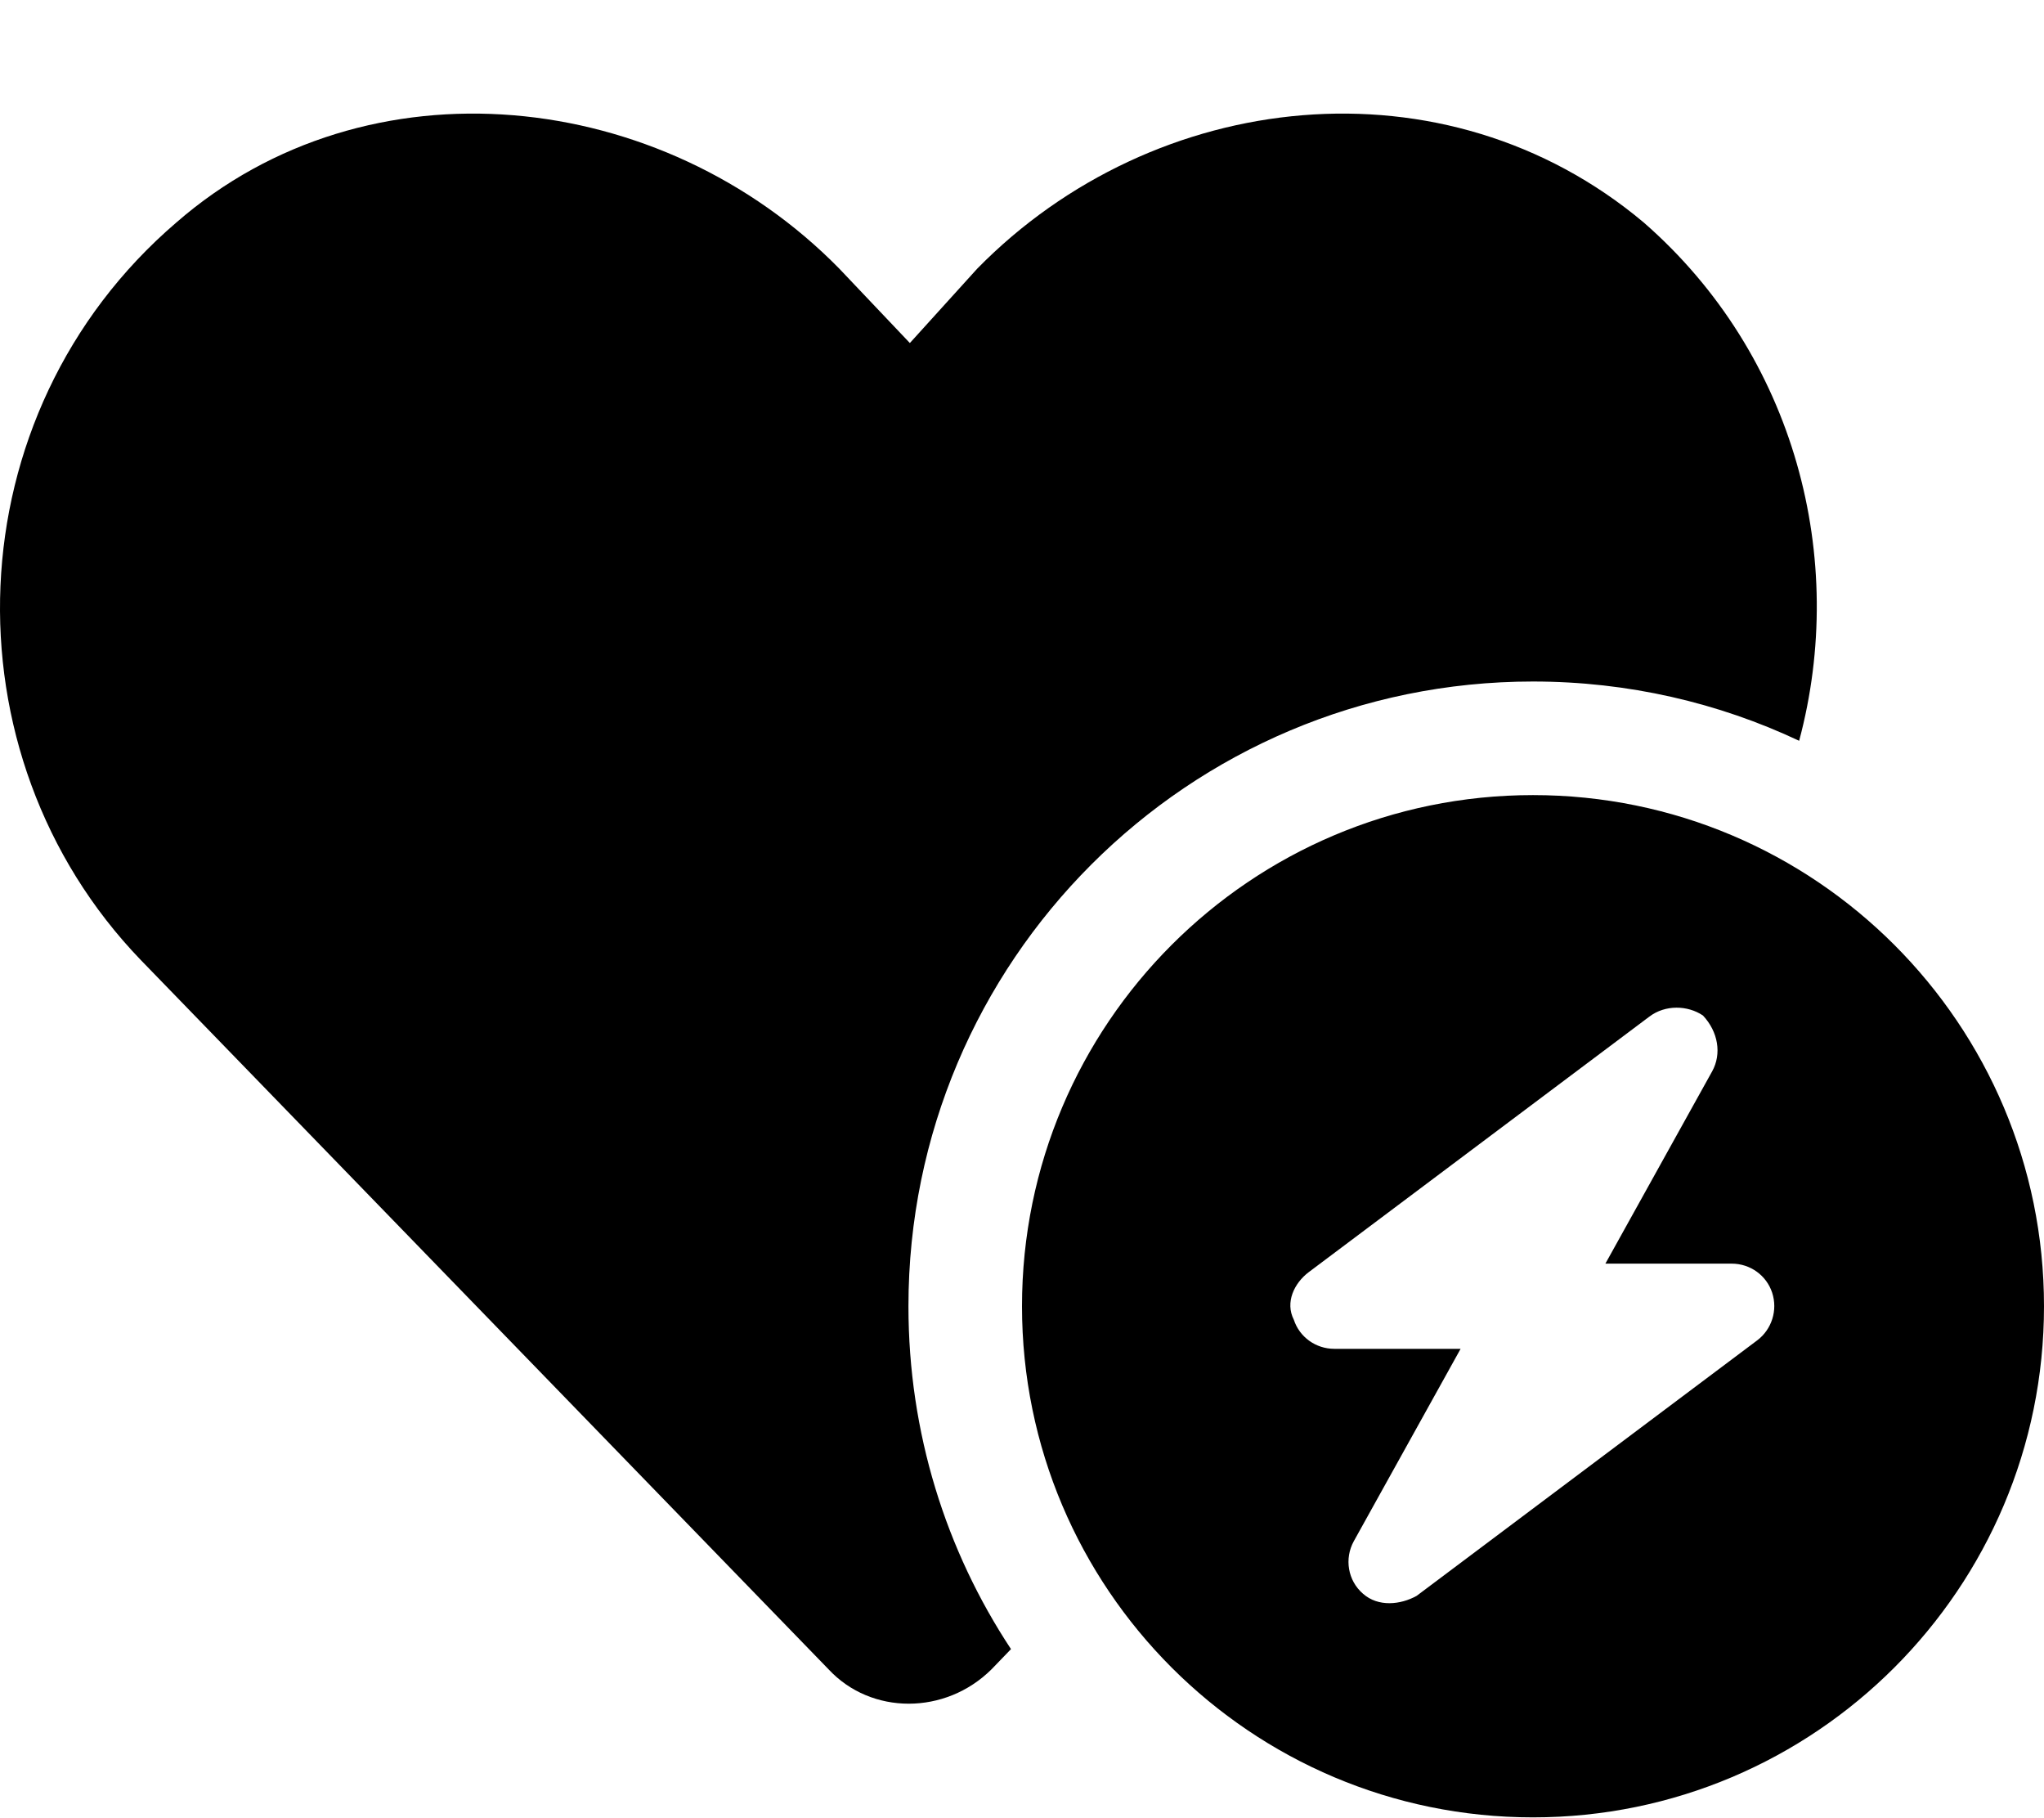
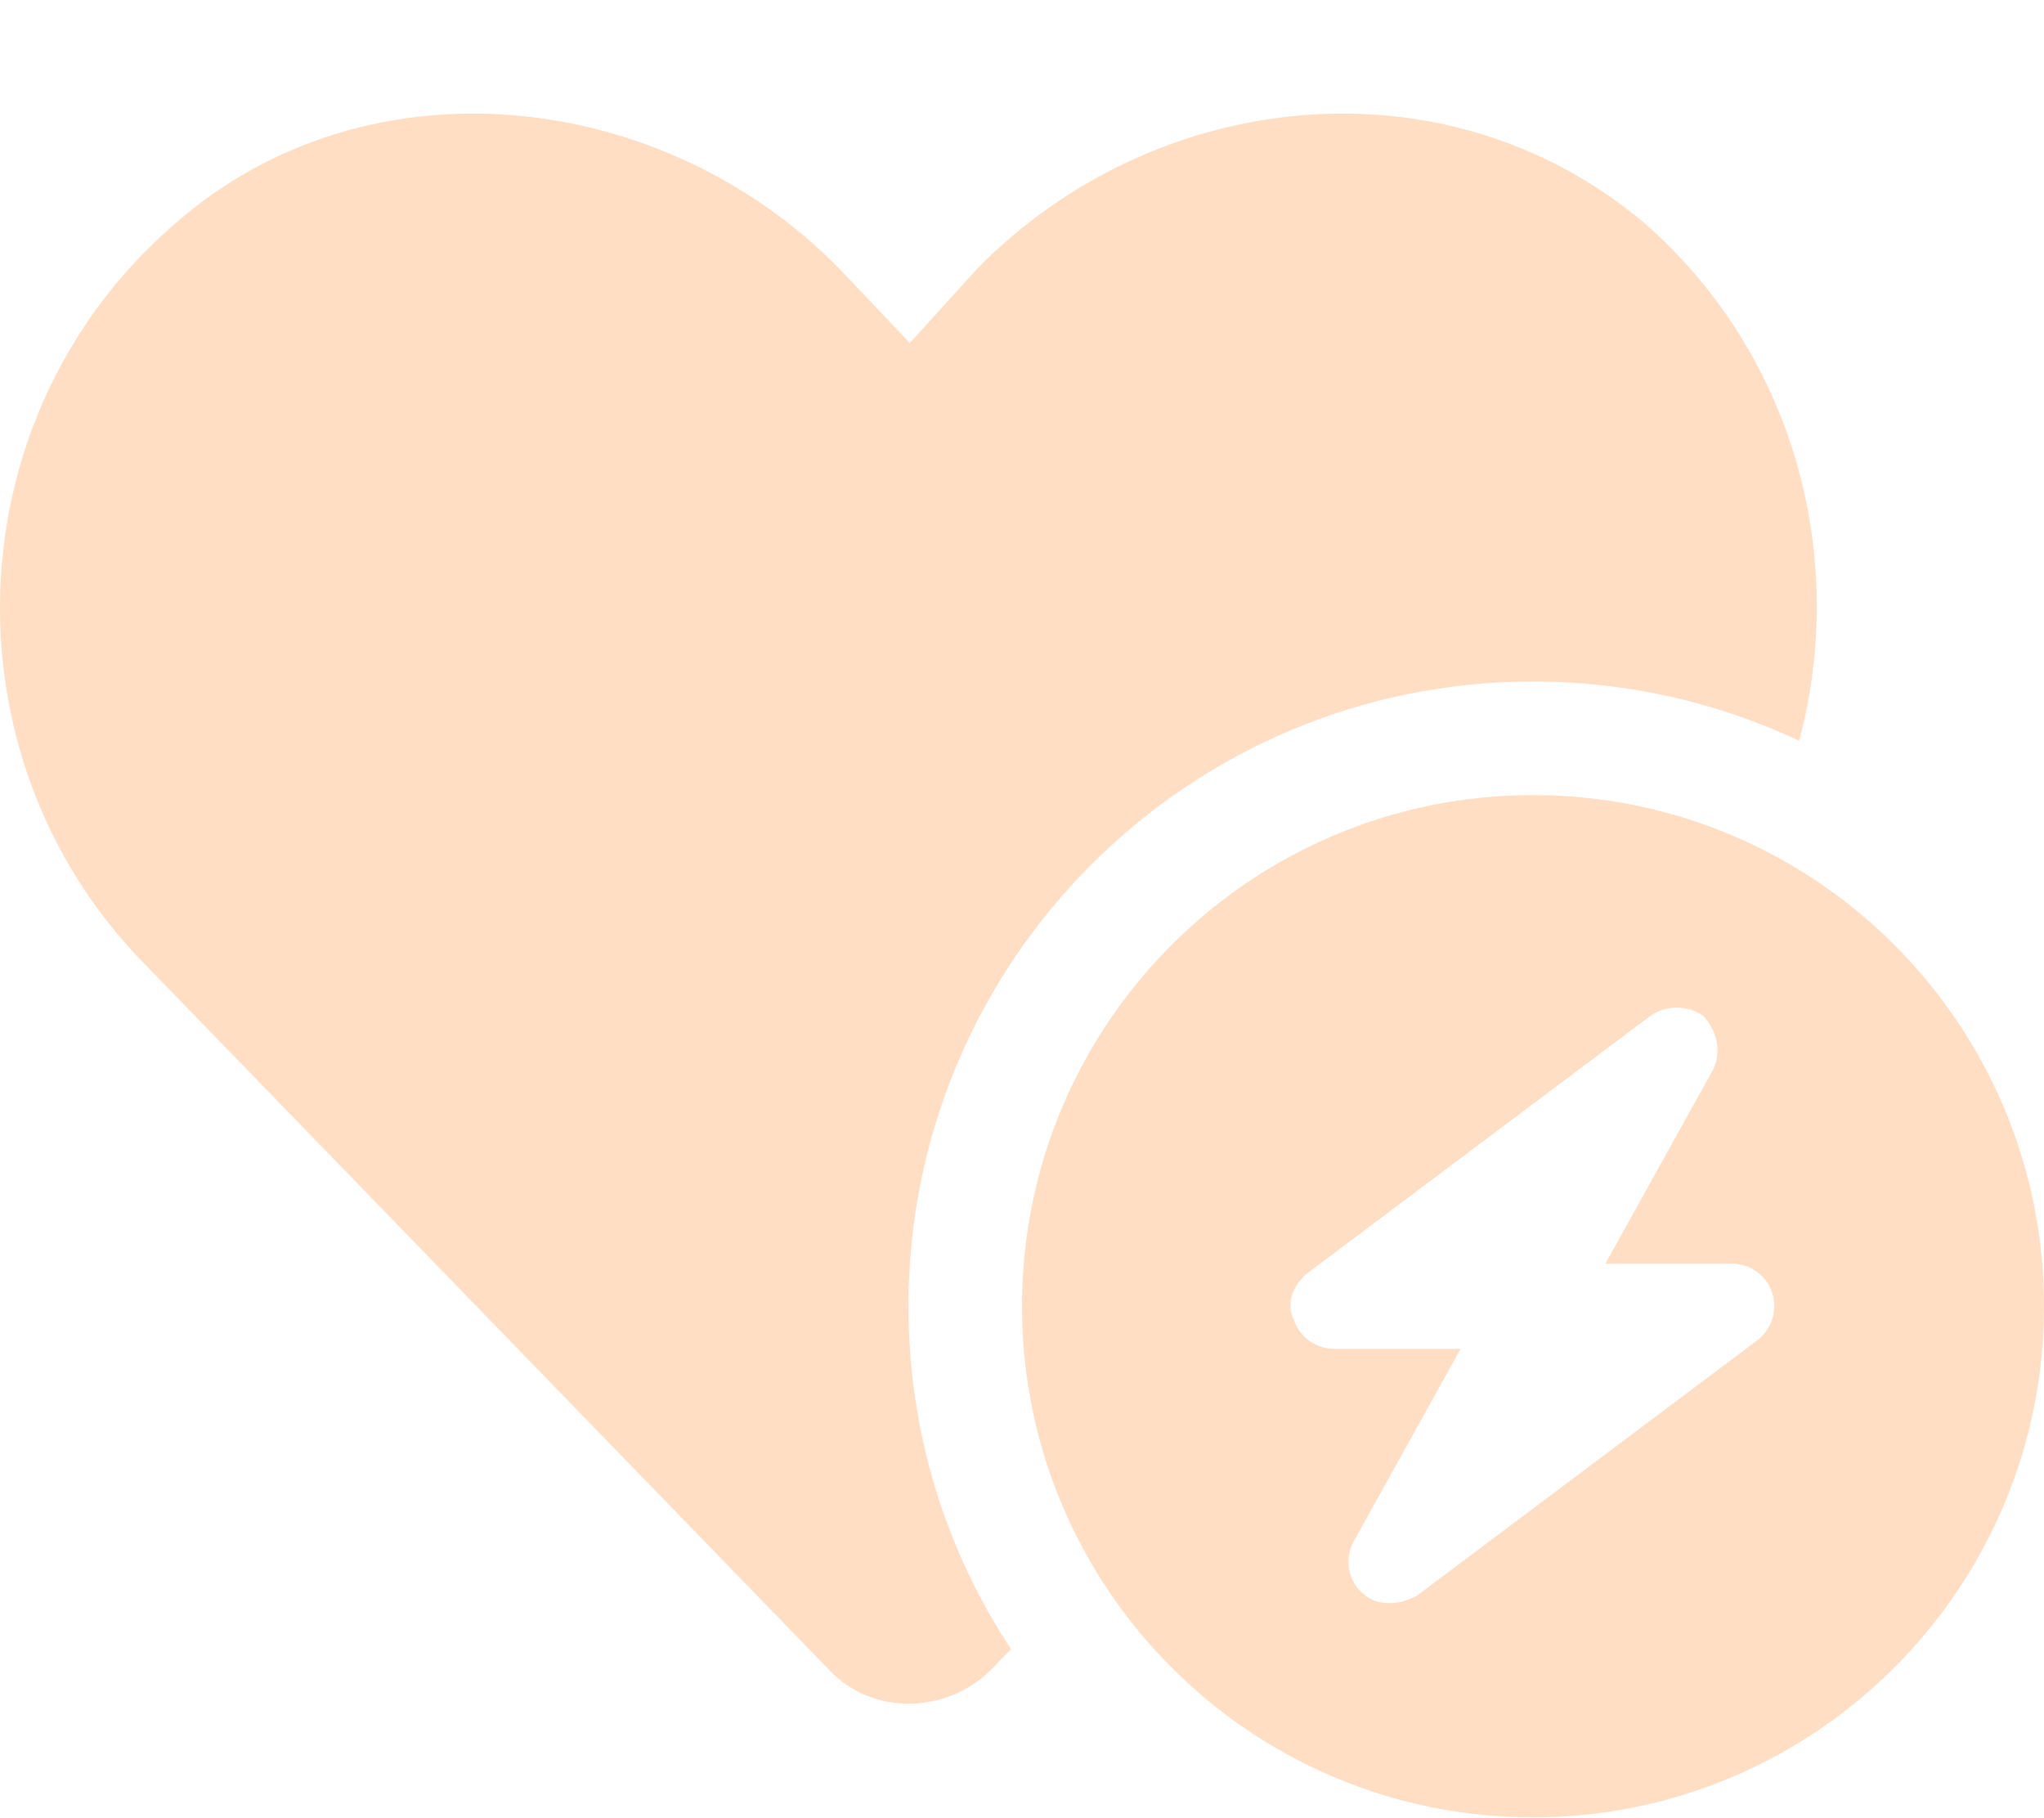
<svg xmlns="http://www.w3.org/2000/svg" viewBox="0 0 576 512">
-   <path d="M256 368C256 403.7 266.6 436.9 284.9 464.6L279.4 470.3C266.4 483.2 245.5 483.2 233.5 470.3L39.71 270.5C-16.22 212.5-13.23 116.6 49.7 62.68C103.6 15.73 186.5 24.72 236.5 75.67L256.4 96.64L275.4 75.67C325.4 24.72 407.3 15.73 463.2 62.68C506.1 100.1 520.7 157.6 507 208.7C484.3 198 458.8 192 432 192C334.8 192 256 270.8 256 368zM288 368C288 288.5 352.5 224 432 224C511.5 224 576 288.5 576 368C576 447.5 511.5 512 432 512C352.5 512 288 447.5 288 368zM464.8 286.4L368.8 358.4C364.7 361.5 362.1 366.9 364.6 371.8C366.2 376.7 370.8 380 376 380H411.6L381.5 434.2C378.8 439.1 379.8 445.3 384.1 449C388.4 452.8 394.7 452.1 399.2 449.6L495.2 377.6C499.3 374.5 501 369.1 499.4 364.2C497.8 359.3 493.2 356 488 356H452.4L482.5 301.8C485.2 296.9 484.2 290.7 479.9 286.1C475.6 283.2 469.3 283 464.8 286.4V286.4z fill='#ffdec4'" />
+   <path d="M256 368C256 403.7 266.6 436.9 284.9 464.6L279.4 470.3C266.4 483.2 245.5 483.2 233.5 470.3L39.71 270.5C-16.22 212.5-13.23 116.6 49.7 62.68C103.6 15.73 186.5 24.72 236.5 75.67L256.4 96.64L275.4 75.67C325.4 24.72 407.3 15.73 463.2 62.68C506.1 100.1 520.7 157.6 507 208.7C484.3 198 458.8 192 432 192C334.8 192 256 270.8 256 368zM288 368C288 288.5 352.5 224 432 224C511.5 224 576 288.5 576 368C576 447.5 511.5 512 432 512C352.5 512 288 447.5 288 368zM464.8 286.4L368.8 358.4C364.7 361.5 362.1 366.9 364.6 371.8C366.2 376.7 370.8 380 376 380H411.6L381.5 434.2C378.8 439.1 379.8 445.3 384.1 449C388.4 452.8 394.7 452.1 399.2 449.6L495.2 377.6C499.3 374.5 501 369.1 499.4 364.2C497.8 359.3 493.2 356 488 356H452.4L482.5 301.8C485.2 296.9 484.2 290.7 479.9 286.1C475.6 283.2 469.3 283 464.8 286.4V286.4z" fill="#ffdec4" />
</svg>
